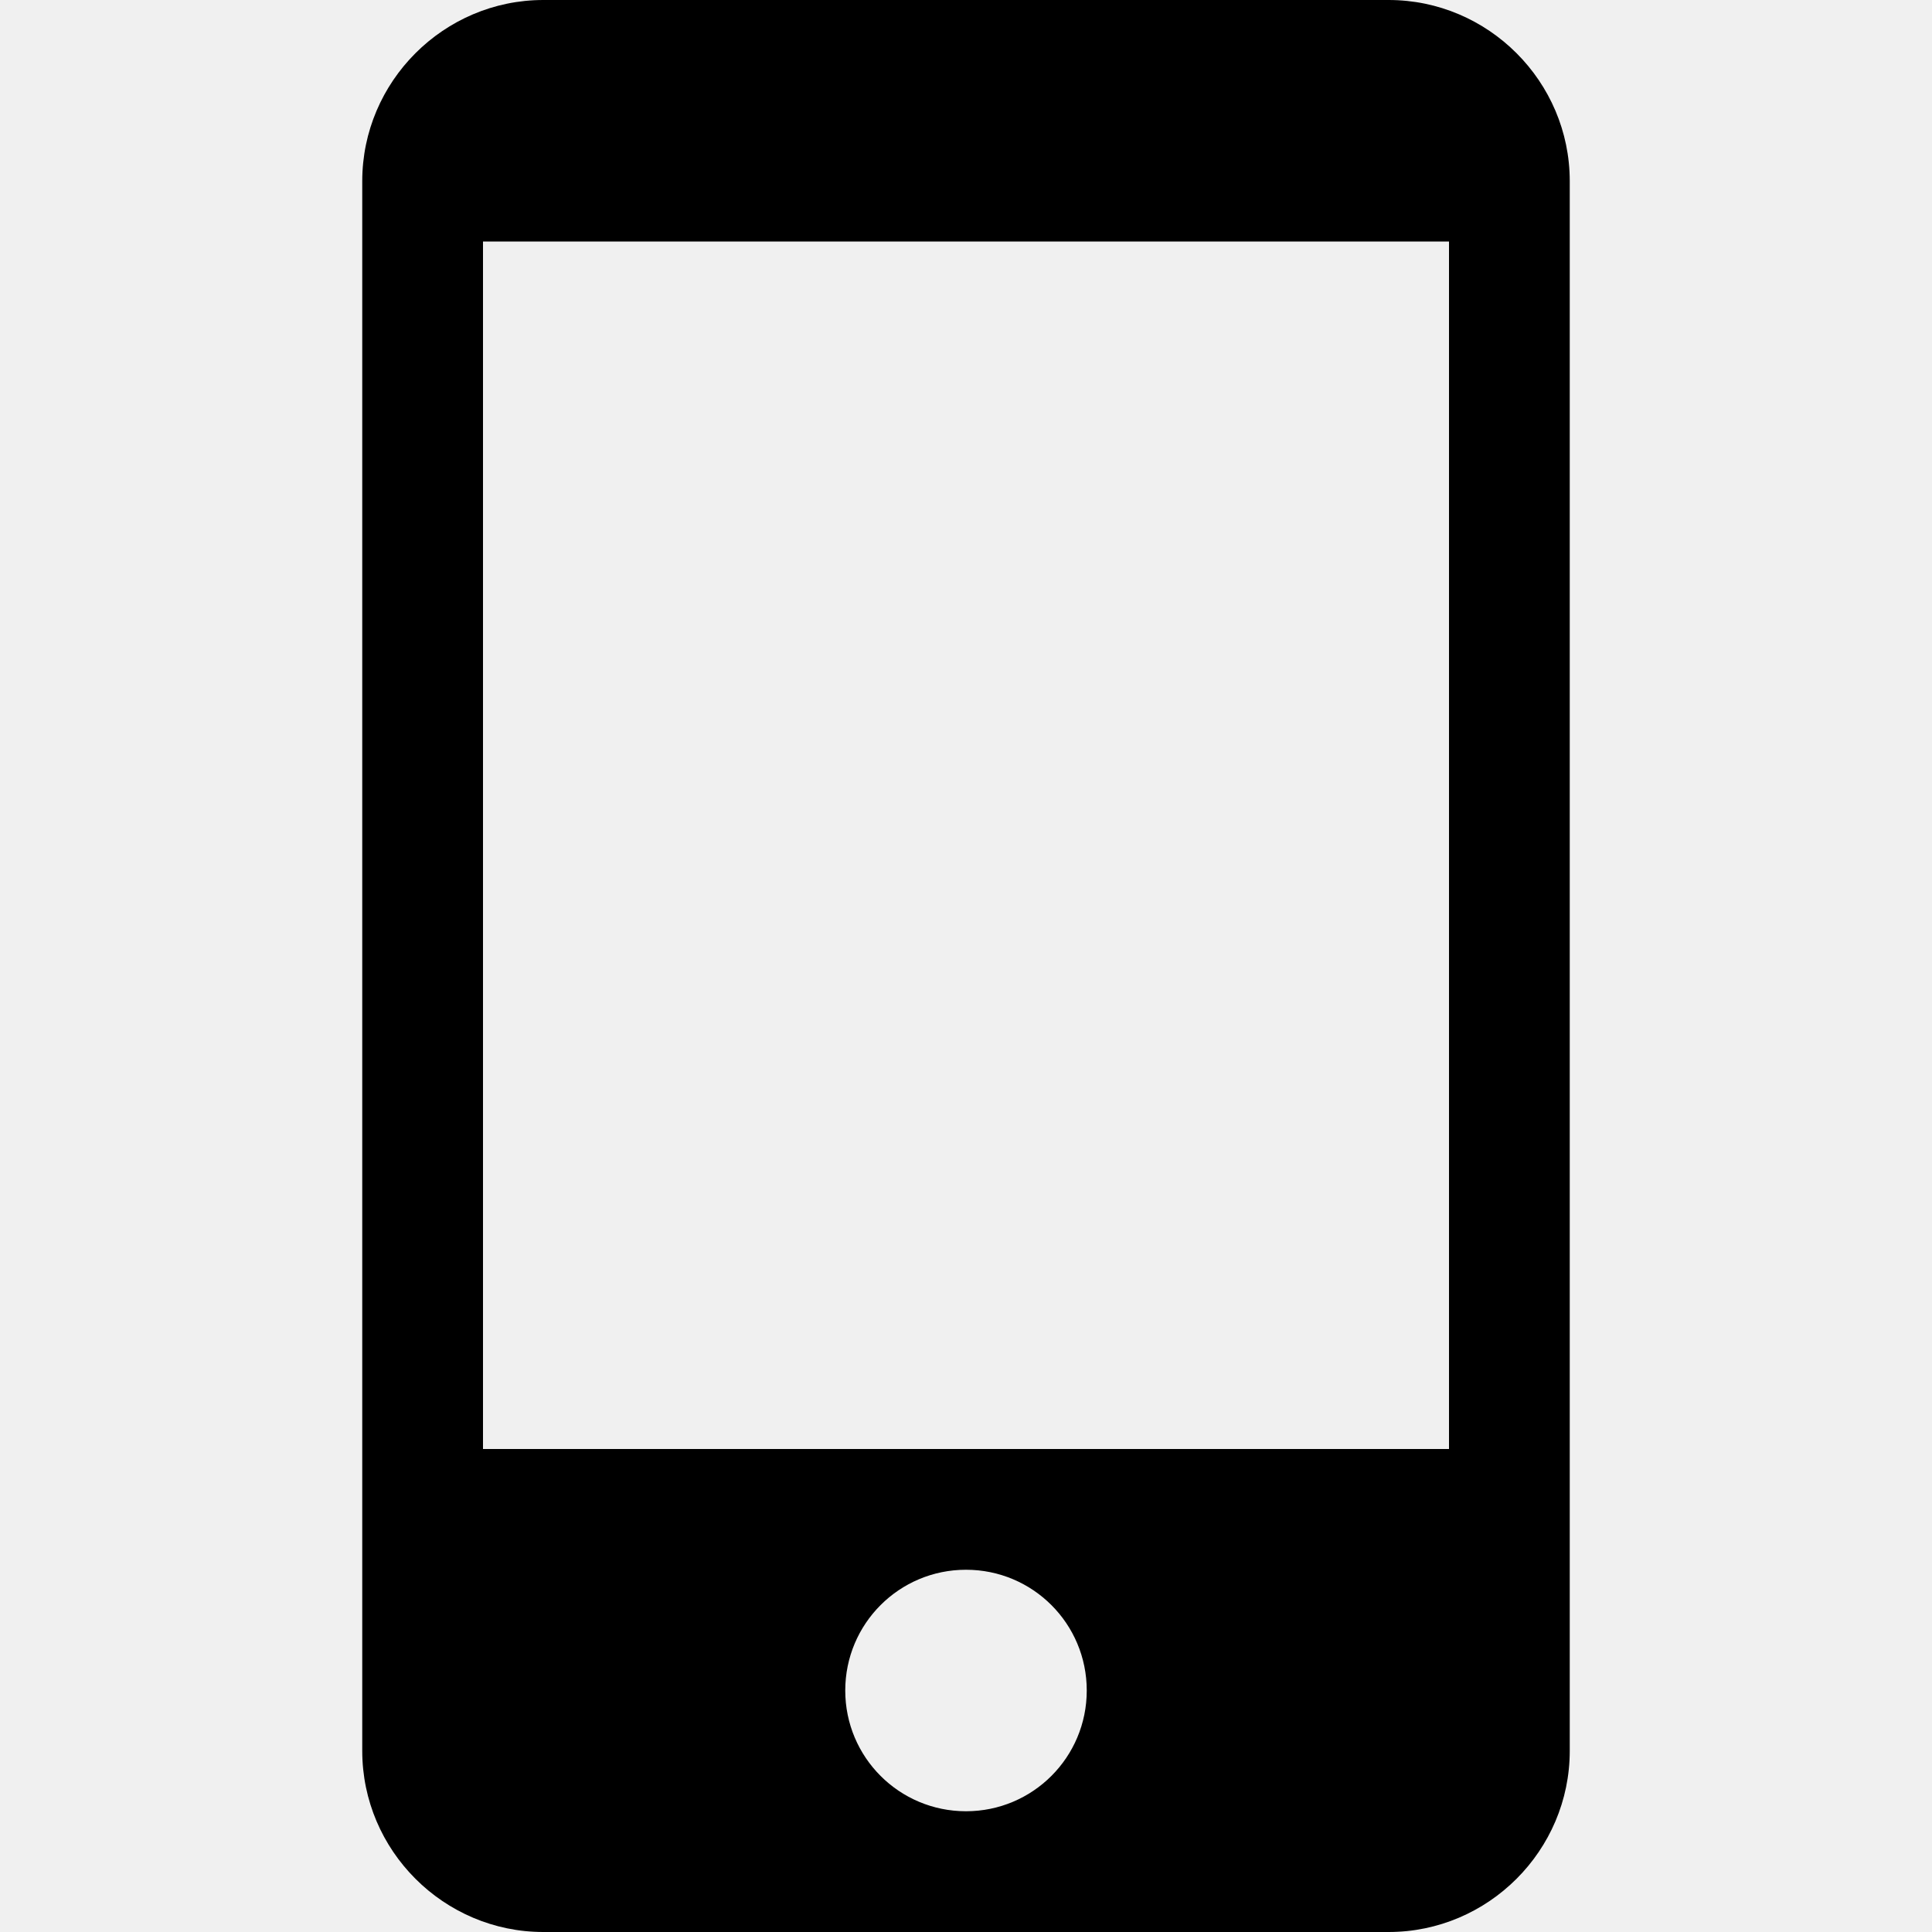
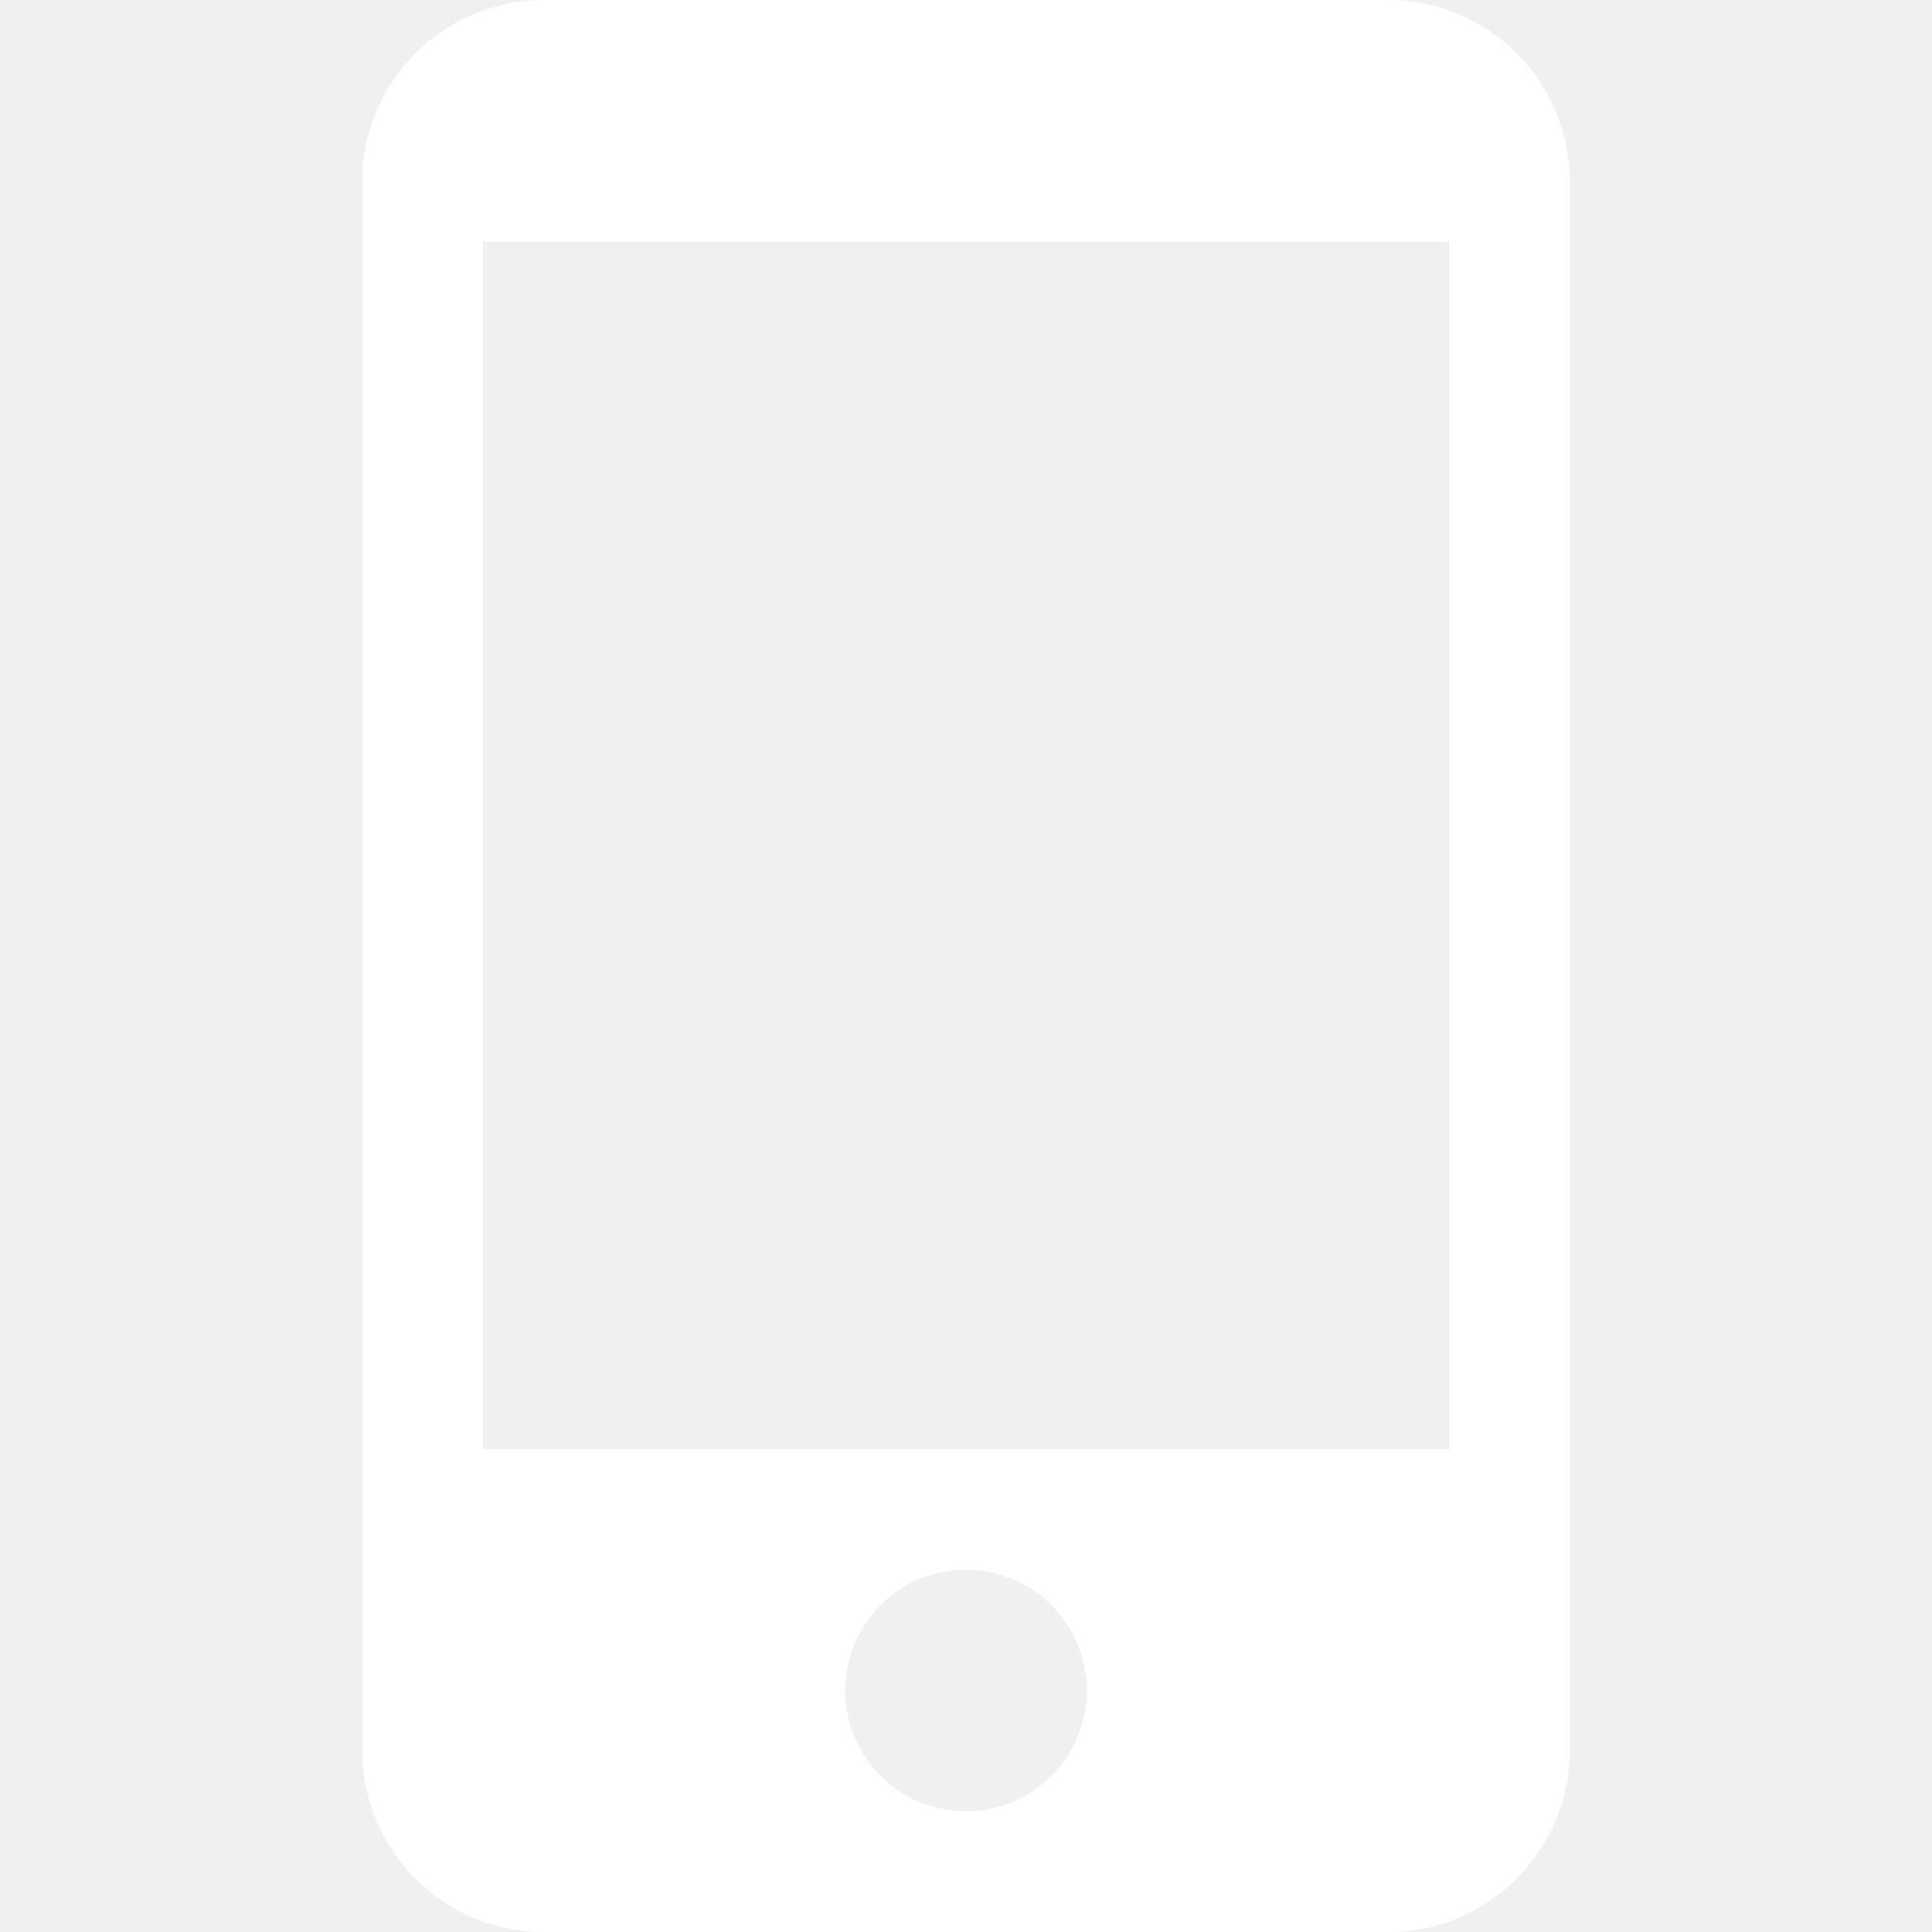
<svg xmlns="http://www.w3.org/2000/svg" width="800px" height="800px" viewBox="0 0 16 16" version="1.1">
  <rect width="16" height="16" id="icon-bound" fill="none" />
-   <path d="M11.5,0h-7C3.675,0,3,0.675,3,1.5v13C3,15.325,3.675,16,4.5,16h7c0.825,0,1.5-0.675,1.5-1.5v-13C13,0.675,12.325,0,11.5,0z M8,15c-0.553,0-1-0.447-1-1s0.447-1,1-1s1,0.447,1,1S8.553,15,8,15z M12,12H4V2h8V12z" />
+   <path d="M11.5,0h-7C3.675,0,3,0.675,3,1.5v13C3,15.325,3.675,16,4.5,16h7c0.825,0,1.5-0.675,1.5-1.5v-13C13,0.675,12.325,0,11.5,0z M8,15c-0.553,0-1-0.447-1-1s0.447-1,1-1s1,0.447,1,1S8.553,15,8,15z M12,12H4V2h8V12z" fill="#ffffff" />
</svg>
